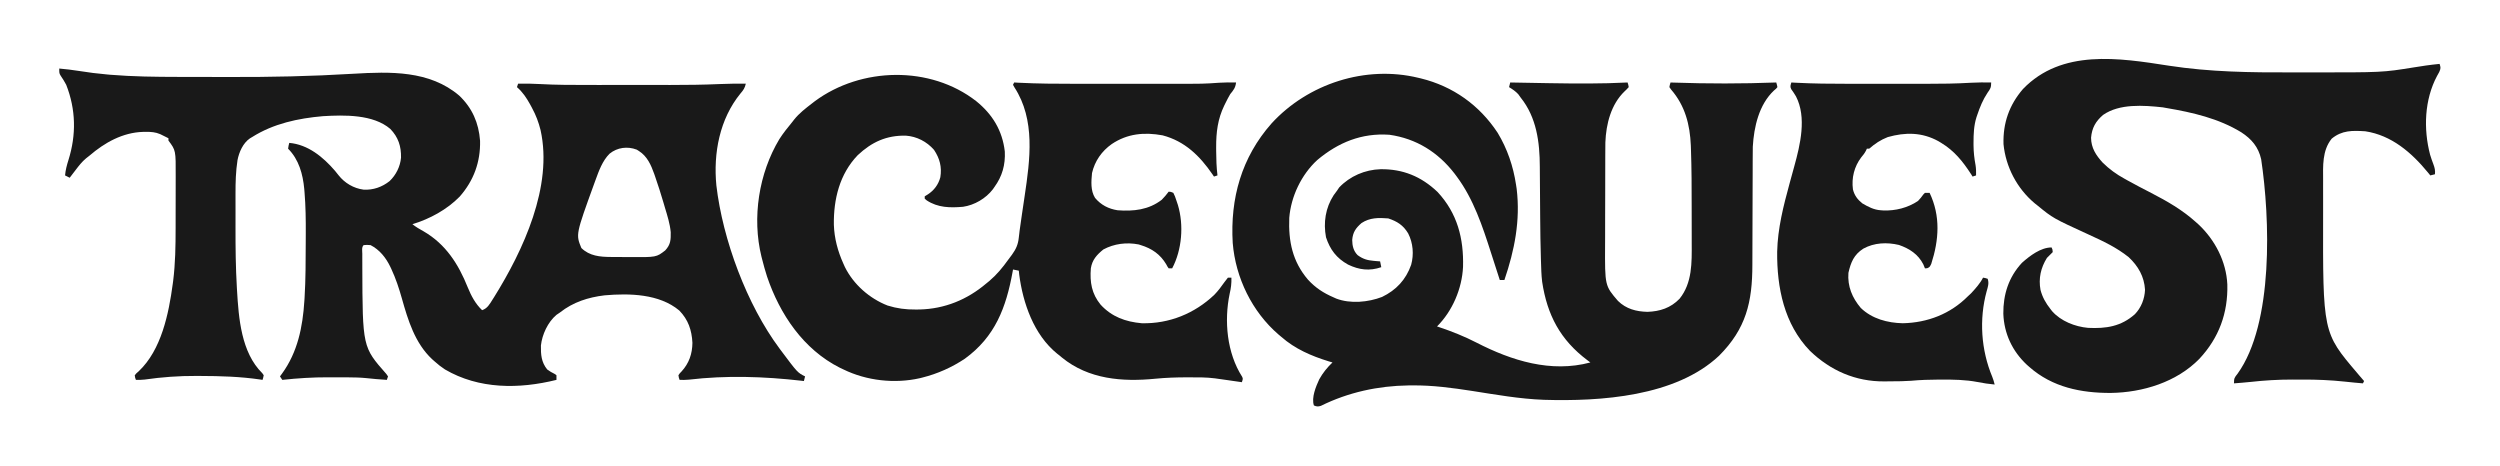
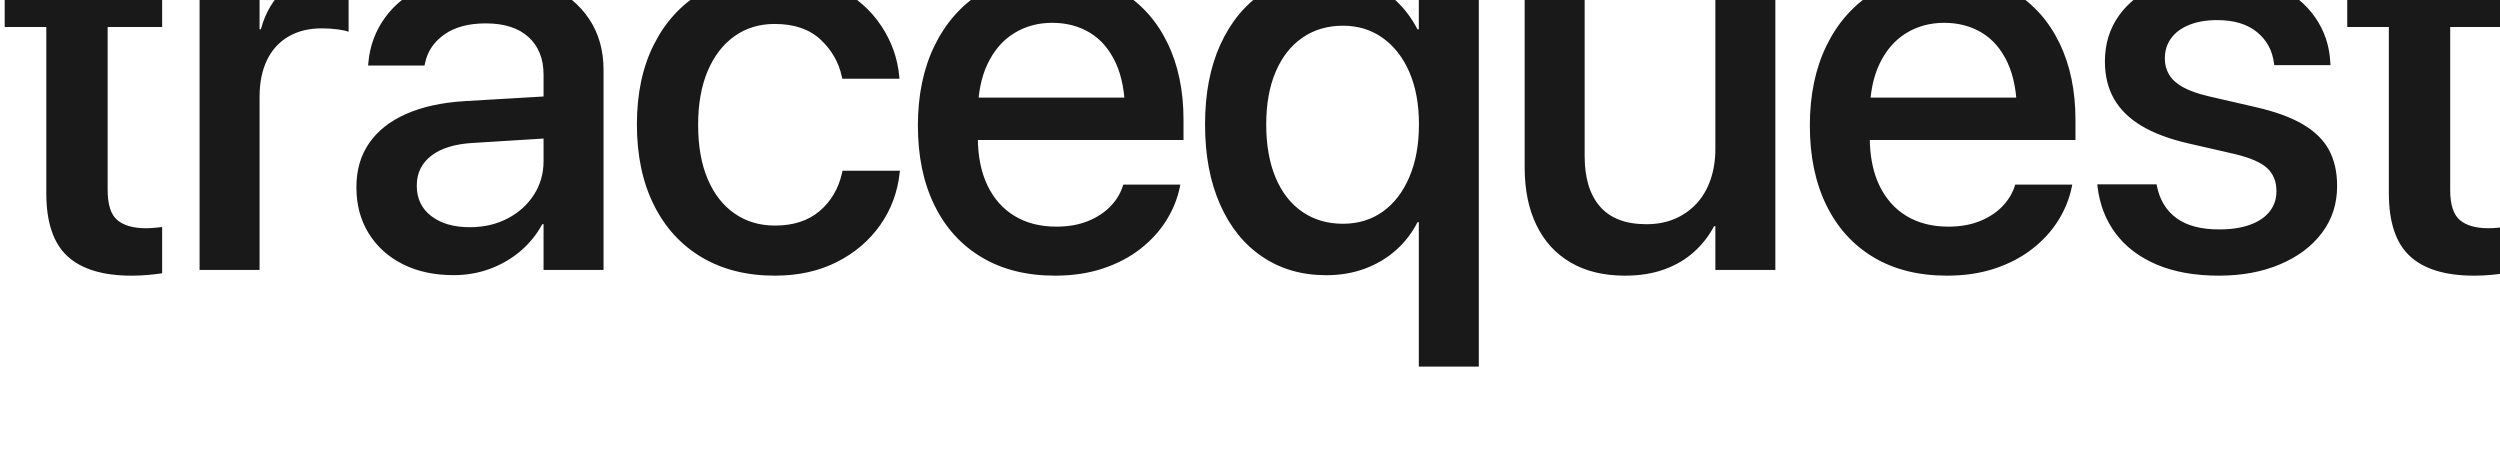
- <svg xmlns="http://www.w3.org/2000/svg" viewBox="0 0 2152 401" width="2152" height="401" fill="#191919">
-   <path d="M0 0 C35.41 5.46 70.39 5.92 106.16 5.79 C111.3 5.78 116.44 5.78 121.59 5.79 C183.91 5.83 183.91 5.83 211.39 1.41 C213.64 1.06 215.9 0.72 218.15 0.37 C218.66 0.29 218.66 0.29 221.24 -0.11 C225.19 -0.69 229.16 -1.12 233.14 -1.53 C234.14 1.61 234.24 2.23 232.84 5.43 C232.53 5.99 232.53 5.99 230.95 8.84 C220.05 29.31 219.15 54.47 224.97 76.66 C225.82 79.43 226.72 82.08 227.76 84.77 C228.98 88.05 229.46 90.04 229.14 93.47 C227.82 93.8 226.5 94.13 225.14 94.47 C224.8 94.06 224.8 94.06 223.12 91.98 C209.08 74.87 191.84 59.89 169.14 56.47 C158.13 55.8 149.13 55.52 140.26 62.84 C131.94 73.12 132.83 86.48 132.87 99.04 C132.87 100.66 132.87 102.27 132.86 103.88 C132.86 107.26 132.87 110.63 132.87 114.01 C132.89 118.24 132.88 122.46 132.87 126.69 C132.63 229.77 132.63 229.77 162.14 264.47 C162.72 265.16 163.31 265.86 163.91 266.57 C165.31 268.22 166.72 269.84 168.14 271.47 C167.81 272.13 167.48 272.79 167.14 273.47 C165.74 273.35 164.34 273.22 162.95 273.09 C161.97 273.01 160.99 272.92 159.98 272.83 C157.21 272.57 154.45 272.29 151.69 271.98 C139.45 270.66 127.35 270.15 115.05 270.21 C112.14 270.22 109.22 270.21 106.31 270.2 C94.22 270.19 82.34 270.9 70.33 272.24 C65.6 272.74 60.87 273.1 56.14 273.47 C56.14 269 56.56 268.54 59.2 265.22 C90.49 221.85 87.12 130.88 79.54 80.52 C77.17 70.02 71.39 63.22 62.45 57.36 C42.94 45.41 20.44 40.25 -1.86 36.47 C-2.98 36.27 -4.09 36.07 -5.24 35.86 C-21.59 34.1 -42.43 32.53 -56.55 42.41 C-62.97 47.94 -66.14 53.58 -66.88 62.01 C-66.81 70.82 -62.62 77.17 -56.86 83.47 C-51.17 89.07 -45.23 93.39 -38.24 97.22 C-37.79 97.47 -37.79 97.47 -35.52 98.75 C-28.77 102.5 -21.92 106.06 -15.05 109.59 C-1.36 116.66 11.63 124.12 23.14 134.47 C23.99 135.23 24.84 135.98 25.71 136.76 C39.87 150.07 49.5 168.69 50.42 188.25 C51.08 212.9 43.17 234.35 26.36 252.34 C6.77 272.42 -22.42 281.33 -49.92 281.71 C-75.41 281.79 -100.12 276.84 -119.86 259.47 C-120.24 259.14 -120.24 259.14 -122.13 257.48 C-134.67 245.78 -141.79 230.57 -142.4 213.52 C-142.55 196.96 -137.81 181.99 -126.35 169.68 C-119.54 163.62 -110.18 156.47 -100.86 156.47 C-100.05 158.16 -100.05 158.16 -99.86 160.47 C-101.51 162.16 -103.18 163.82 -104.86 165.47 C-110.18 173.99 -112.21 183.12 -110.4 193.02 C-108.74 199.34 -105.89 204.35 -101.86 209.47 C-101.39 210.09 -100.91 210.7 -100.41 211.34 C-92.83 219.93 -80.7 224.67 -69.47 225.69 C-54.01 226.44 -41.05 224.54 -29.12 213.91 C-23.72 208.29 -20.74 200.68 -20.43 192.91 C-21.07 181.61 -26.29 172.49 -34.49 164.84 C-44.86 156.51 -56.72 150.95 -68.74 145.47 C-99.6 131.32 -99.6 131.32 -112.86 120.47 C-113.73 119.78 -114.59 119.1 -115.48 118.39 C-130.62 105.67 -140.32 87.21 -142.25 67.52 C-142.77 49.43 -137.34 33.85 -125.49 20.09 C-92.19 -14.45 -42.91 -6.71 0 0 Z " transform="translate(1866.865,56.53072)" />
-   <path d="M0 0 C5.64 0.51 11.23 1.15 16.82 2.05 C25 3.38 33.18 4.4 41.44 5.12 C42.28 5.2 43.12 5.28 43.99 5.35 C63.46 6.96 82.93 7.17 102.45 7.2 C103.81 7.21 105.16 7.21 106.52 7.21 C112.93 7.23 119.34 7.23 125.75 7.24 C132.25 7.24 138.74 7.25 145.24 7.28 C181.3 7.42 217.11 6.68 253.12 4.49 C284.73 2.62 318.77 1.5 344.31 23.31 C355.51 33.97 361.09 46.78 362.24 62.18 C362.65 80.45 356.83 96.39 344.75 110.19 C333.73 121.47 319.01 129.42 304 134 C307.05 136.41 310.22 138.26 313.62 140.12 C332.75 151.21 343.63 168.38 351.63 188.35 C354.61 195.65 358.21 202.52 364 208 C368.56 206.5 370.5 202.79 372.94 198.94 C373.17 198.57 373.17 198.57 374.37 196.69 C399.38 156.54 425.11 101.4 414.31 52.94 C412.64 46.26 410.3 40.04 407 34 C406.45 32.97 405.9 31.94 405.34 30.88 C402.12 25.1 398.98 20.37 394 16 C394.33 15.01 394.66 14.02 395 13 C401.25 12.88 407.45 13 413.68 13.35 C427.79 14.14 441.88 14.15 456.01 14.13 C458.67 14.13 461.33 14.13 464 14.14 C469.55 14.14 475.1 14.14 480.65 14.13 C486.99 14.12 493.33 14.13 499.66 14.13 C505.18 14.14 510.7 14.14 516.22 14.13 C519.48 14.13 522.75 14.13 526.01 14.14 C540.26 14.15 554.48 13.98 568.72 13.35 C576.15 13.03 583.56 12.95 591 13 C590.2 16.72 588.88 18.6 586.38 21.5 C568.46 43.48 562.95 72.81 565.65 100.58 C571.12 147.36 591.87 203.24 620 241 C620.42 241.56 620.83 242.12 621.26 242.7 C635.54 261.77 635.54 261.77 642 265 C641.67 266.32 641.34 267.64 641 269 C640.24 268.91 639.47 268.82 638.68 268.72 C606.7 265.06 573.96 264.02 541.93 267.81 C539.28 268.07 536.66 268.07 534 268 C533.33 266.2 533.33 266.2 533 264 C534.07 262.36 534.07 262.36 535.69 260.75 C542.13 253.71 544.92 245.61 545.04 236.08 C544.45 225.1 541.48 216.27 533.74 208.29 C516.49 193.87 490.83 193.38 469.46 195.22 C455.27 196.92 442.28 201.07 431 210 C429.97 210.7 428.94 211.4 427.88 212.12 C420.52 218.43 415.66 228.97 414.63 238.39 C414.48 246.23 414.96 252.71 420 259 C422.08 260.56 424.07 261.76 426.43 262.87 C426.95 263.24 427.46 263.61 428 264 C428 265.32 428 266.64 428 268 C395.8 276 361.25 276.14 332 259 C328.77 256.88 325.86 254.6 323 252 C322.32 251.4 321.63 250.79 320.93 250.17 C306.21 236.4 300.22 216.66 294.92 197.84 C292.47 189.2 289.75 180.89 285.95 172.73 C285.79 172.39 285.79 172.39 284.97 170.64 C281.18 162.82 275.84 156.05 268 152 C264.75 151.75 264.75 151.75 262 152 C260.13 153.87 260.87 157.02 260.87 159.51 C260.87 160.18 260.86 160.85 260.86 161.53 C260.86 163.73 260.87 165.93 260.88 168.12 C260.88 168.87 260.88 169.62 260.88 170.39 C261.09 239.72 261.09 239.72 281.52 262.87 C282.01 263.57 282.5 264.28 283 265 C282.67 265.99 282.34 266.98 282 268 C280.04 267.86 278.08 267.71 276.12 267.56 C275.03 267.48 273.94 267.4 272.82 267.32 C270 267.08 267.2 266.8 264.39 266.49 C259.23 265.97 254.13 265.84 248.95 265.83 C248.02 265.83 247.09 265.83 246.13 265.82 C244.16 265.82 242.19 265.81 240.23 265.81 C237.3 265.81 234.37 265.79 231.44 265.78 C218.19 265.74 205.17 266.56 192 268 C191.67 267.5 191.67 267.5 190 265 C190.59 264.2 191.18 263.4 191.79 262.58 C205.22 244.09 209.57 222.51 211 200 C211.06 199.15 211.11 198.29 211.17 197.41 C212.15 181.41 212.12 165.36 212.18 149.34 C212.18 146.98 212.19 144.63 212.21 142.27 C212.27 130.27 212.13 118.35 211.13 106.38 C211.09 105.92 211.09 105.92 210.9 103.6 C209.7 90.87 206.28 78.28 197 69 C197.38 66.37 197.38 66.37 198 64 C214.1 65.4 227.13 76.14 237.32 87.98 C238.39 89.27 239.44 90.57 240.46 91.89 C245.73 98.57 253.45 103.16 261.98 104.25 C270.23 104.71 277.93 102.01 284.38 96.88 C289.89 91.63 293.52 84.34 294.2 76.74 C294.39 66.93 291.88 59.16 285 52 C270.23 39.32 245.32 39.91 227 41 C205.57 42.85 184.39 47.39 166 59 C165.37 59.37 164.74 59.75 164.09 60.13 C158.16 64.23 154.8 71.93 153.45 78.81 C151.96 88.49 151.71 97.91 151.73 107.67 C151.73 109.36 151.73 111.06 151.73 112.75 C151.73 116.29 151.73 119.83 151.74 123.37 C151.75 127.79 151.74 132.22 151.73 136.64 C151.69 154.03 151.88 171.37 152.9 188.73 C152.94 189.41 152.98 190.1 153.02 190.8 C154.45 214.88 156.6 244.37 174.78 262.25 C175.18 262.82 175.58 263.4 176 264 C175.58 266.11 175.58 266.11 175 268 C174.42 267.91 173.84 267.82 173.24 267.72 C155.94 265.16 138.78 264.67 121.31 264.62 C120.25 264.62 119.19 264.61 118.09 264.6 C103.02 264.52 88.38 265.59 73.46 267.73 C70.95 268.01 68.52 268.05 66 268 C65.29 266.21 65.29 266.21 65 264 C66.37 262.32 66.37 262.32 68.44 260.56 C87.91 242.21 94.25 211.05 97.69 185.5 C97.81 184.62 97.93 183.75 98.05 182.85 C99.94 167.81 100.16 152.66 100.17 137.53 C100.17 135.83 100.17 134.13 100.18 132.43 C100.18 128.91 100.19 125.39 100.19 121.87 C100.19 117.38 100.2 112.89 100.22 108.4 C100.23 104.91 100.23 101.41 100.23 97.92 C100.23 96.26 100.23 94.61 100.24 92.95 C100.34 70.45 100.34 70.45 94 62 C94 61.34 94 60.68 94 60 C92.68 59.31 91.34 58.65 90 58 C89.48 57.75 89.48 57.75 86.88 56.46 C82.75 54.71 79 54.46 74.56 54.5 C73.78 54.51 73 54.51 72.19 54.52 C54.6 55.04 39.1 63.73 26 75 C25.52 75.38 25.52 75.38 23.08 77.29 C19.56 80.22 16.88 83.67 14.12 87.31 C13.63 87.96 13.13 88.6 12.62 89.27 C11.41 90.84 10.2 92.42 9 94 C7.68 93.34 6.36 92.68 5 92 C5.43 87.33 6.52 83.16 7.94 78.69 C14.75 56.94 14.34 35.3 6 14 C4.5 11.22 2.94 8.61 1.14 6.02 C0 4 0 4 0 0 Z M473.73 73.29 C467.62 79.34 464.5 88.07 461.62 96 C461.44 96.51 461.44 96.51 460.49 99.08 C444.62 142.78 444.62 142.78 449.44 154.5 C456.47 161.36 465.46 162.15 474.82 162.2 C475.67 162.21 476.52 162.21 477.4 162.22 C479.2 162.23 481 162.24 482.81 162.24 C485.53 162.25 488.25 162.28 490.97 162.31 C514 162.45 514 162.45 521.62 156.56 C526.27 151.55 526.47 147.52 526.36 140.83 C525.68 133.56 523.49 126.72 521.38 119.75 C520.94 118.27 520.51 116.78 520.08 115.3 C517.86 107.72 515.45 100.21 512.86 92.75 C512.74 92.41 512.74 92.41 512.13 90.65 C509.41 83 506.08 75.47 499 71 C498.69 70.8 498.69 70.8 497.12 69.81 C489.16 66.77 480.39 67.87 473.73 73.29 Z " transform="translate(51,59)" />
-   <path d="M0 0 C0.7 0.17 1.4 0.33 2.11 0.5 C29.77 7.3 52.5 23.51 68.16 47.28 C76.48 61.01 81.63 76.15 84 92 C84.18 93.19 84.37 94.37 84.55 95.59 C87.82 122.79 82.73 148.4 74 174 C72.68 174 71.36 174 70 174 C69.61 172.78 69.21 171.55 68.81 170.29 C67.33 165.68 65.84 161.06 64.35 156.45 C63.71 154.47 63.07 152.49 62.43 150.5 C55.15 127.8 47.39 104.32 33 85 C32.35 84.13 31.71 83.26 31.04 82.37 C16.85 64.03 -1.82 52.29 -25 49 C-48.89 47.37 -68.88 55.52 -87.1 70.75 C-100.76 83.33 -109.73 102.08 -111.2 120.55 C-111.97 140.73 -108.49 158.09 -95.02 173.82 C-88.5 180.85 -81.82 185.18 -73 189 C-72.24 189.34 -71.49 189.69 -70.71 190.04 C-58.55 194.64 -43.24 193.2 -31.34 188.61 C-19.09 182.7 -10.8 173.76 -6.28 160.95 C-3.82 152.03 -4.62 142.17 -8.84 133.93 C-13.1 126.83 -18.25 123.58 -26 121 C-34.35 120.35 -41.84 120.28 -49 125 C-54.04 129.4 -56.45 132.92 -57.02 139.52 C-56.98 144.49 -55.95 149.07 -52.34 152.64 C-47.83 155.97 -43.9 157.1 -38.31 157.56 C-37.32 157.65 -36.32 157.73 -35.3 157.82 C-34.54 157.88 -33.78 157.94 -33 158 C-32.84 158.82 -32.84 158.82 -32 163 C-42.13 166.45 -50.98 165.37 -60.61 160.75 C-70.52 155.23 -76.06 147.91 -79.58 137.23 C-81.95 124.55 -80.01 111.9 -73 101.06 C-72.01 99.7 -71.01 98.34 -70 97 C-69.42 96.13 -68.85 95.27 -68.25 94.38 C-58.97 84.58 -45.99 79.06 -32.62 78.66 C-13.47 78.41 2.39 84.86 16.4 98.21 C33.53 116.6 39.05 138.34 38.38 162.77 C37.48 181.43 29.34 200.66 16 214 C16.54 214.18 17.08 214.36 17.64 214.54 C28.87 218.32 39.59 222.57 50.12 228 C80.27 243.49 114.11 254.11 148 245 C147.15 244.37 146.31 243.74 145.44 243.09 C122.14 225.6 110.82 204.25 106.48 175.54 C105.76 169.56 105.64 163.54 105.46 157.52 C105.45 157.19 105.45 157.19 105.4 155.51 C105.03 143.79 104.88 132.06 104.79 120.32 C104.77 118.62 104.76 116.92 104.75 115.22 C104.69 108.28 104.63 101.35 104.6 94.41 C104.58 90.08 104.54 85.75 104.5 81.42 C104.48 79.81 104.48 78.2 104.47 76.59 C104.42 55.34 101.7 34.07 88 17 C87.32 16.05 86.64 15.1 85.94 14.12 C83.58 11.54 80.97 9.83 78 8 C78.33 6.68 78.66 5.36 79 4 C79.76 4.01 80.53 4.03 81.31 4.04 C91 4.23 100.69 4.4 110.38 4.56 C110.76 4.57 110.76 4.57 112.7 4.6 C135.15 4.97 157.56 5.17 180 4 C180.63 5.86 180.63 5.86 181 8 C178.94 10.25 178.94 10.25 177.53 11.54 C165.75 22.8 161.5 39.78 160.9 55.58 C160.86 58.45 160.84 61.31 160.84 64.17 C160.83 65.25 160.83 66.33 160.82 67.45 C160.81 71 160.8 74.55 160.8 78.11 C160.79 79.33 160.79 80.55 160.79 81.81 C160.77 88.27 160.76 94.73 160.76 101.19 C160.75 107.83 160.73 114.47 160.7 121.12 C160.68 126.25 160.68 131.39 160.68 136.53 C160.67 138.97 160.67 141.42 160.65 143.87 C160.48 178.94 160.48 178.94 171.75 192.03 C178.78 198.94 187.45 201.19 197.12 201.44 C207.88 201.07 217.13 198.07 224.75 190.18 C235.79 176.49 235.3 158.99 235.23 142.3 C235.23 140.5 235.23 138.7 235.23 136.9 C235.23 133.14 235.22 129.38 235.21 125.61 C235.19 120.88 235.19 116.14 235.19 111.4 C235.19 94.72 235.16 78.05 234.57 61.38 C234.53 60.33 234.49 59.28 234.46 58.2 C233.71 40.3 229.53 24 217.56 10.19 C217.3 9.83 217.3 9.83 216 8 C216.4 5.86 216.4 5.86 217 4 C217.86 4.03 218.72 4.06 219.6 4.09 C249.12 5.11 278.49 5.12 308 4 C308.57 5.91 308.57 5.91 309 8 C307.85 9.43 307.85 9.43 306.06 10.88 C293.12 23.02 288.81 42.14 287.81 59.22 C287.74 62.54 287.72 65.85 287.73 69.17 C287.72 70.42 287.72 71.66 287.71 72.95 C287.7 75.63 287.7 78.31 287.7 80.99 C287.69 85.25 287.67 89.5 287.65 93.76 C287.61 104.33 287.57 114.9 287.55 125.46 C287.54 133.69 287.51 141.92 287.47 150.14 C287.45 153.67 287.44 157.2 287.44 160.74 C287.45 193.04 282.04 215.92 258.75 239.25 C221.25 274.48 156.62 278.61 108.07 277.16 C87.29 276.41 66.65 272.72 46.13 269.51 C29.12 266.87 12.06 264.59 -5.19 264.75 C-5.74 264.75 -5.74 264.75 -8.51 264.77 C-34.72 265.12 -60.38 270.67 -83.95 282.34 C-86.42 283.13 -87.63 283.05 -90 282 C-92.25 275.26 -88.27 265.75 -85.38 259.49 C-82.17 253.8 -78.69 249.5 -74 245 C-74.55 244.84 -74.55 244.84 -77.34 244 C-92.15 239.42 -106.26 233.36 -118 223 C-118.79 222.34 -119.59 221.67 -120.41 220.99 C-143.18 201.41 -157.43 172.13 -159.87 142.17 C-162.15 103.78 -152.29 68.51 -126.51 39.31 C-95.1 4.98 -45.41 -11.08 0 0 Z " transform="translate(1221,67)" />
-   <path d="M0 0 C14.03 11.32 22.58 25.34 24.65 43.39 C25.2 54.8 22.43 64.75 15.71 73.95 C15.49 74.27 15.49 74.27 14.37 75.88 C8.32 83.79 -1.45 89.52 -11.29 90.95 C-22.38 91.92 -32.99 91.78 -42.58 85.44 C-43.14 84.95 -43.71 84.46 -44.29 83.95 C-44.29 83.29 -44.29 82.63 -44.29 81.95 C-43.42 81.42 -42.56 80.88 -41.67 80.33 C-36.22 76.83 -32.49 71.79 -30.85 65.52 C-29.41 56.72 -31.35 49.36 -36.29 41.95 C-42.54 34.82 -51.08 30.41 -60.54 29.72 C-77.23 29.39 -89.85 35.18 -101.97 46.54 C-117.58 62.78 -122.83 84.51 -122.5 106.44 C-122.1 118.19 -119.13 129.25 -114.29 139.95 C-113.87 140.89 -113.45 141.82 -113.02 142.78 C-105.58 157.8 -91.84 169.88 -76.29 175.95 C-68.19 178.49 -60.57 179.48 -52.1 179.39 C-51.01 179.38 -49.92 179.37 -48.8 179.36 C-27.22 178.89 -7.74 170.94 8.71 156.95 C9.57 156.26 10.42 155.56 11.31 154.84 C17.7 149.43 22.72 143.32 27.57 136.54 C28.62 135.07 29.72 133.64 30.82 132.2 C34.26 127.42 36.05 123.5 36.67 117.61 C36.83 116.28 36.99 114.94 37.15 113.61 C37.23 112.87 37.32 112.14 37.41 111.38 C37.99 106.71 38.71 102.06 39.4 97.41 C39.71 95.33 40.02 93.24 40.33 91.16 C40.8 87.95 41.28 84.75 41.75 81.54 C46.39 50.42 51.09 16.05 32.97 -11.79 C32.55 -12.53 32.14 -13.28 31.71 -14.05 C32.04 -14.71 32.37 -15.37 32.71 -16.05 C34 -15.98 35.29 -15.9 36.62 -15.83 C52.92 -15 69.2 -14.9 85.52 -14.91 C89.3 -14.91 93.07 -14.91 96.85 -14.91 C103.18 -14.91 109.51 -14.91 115.84 -14.92 C123.11 -14.92 130.38 -14.92 137.64 -14.91 C143.95 -14.91 150.25 -14.91 156.56 -14.91 C160.29 -14.91 164.03 -14.91 167.77 -14.91 C195.7 -14.89 195.7 -14.89 209.23 -15.83 C214.06 -16.13 218.87 -16.14 223.71 -16.05 C223.2 -11.55 221.54 -9.49 218.71 -6.05 C217.23 -3.57 215.93 -1.01 214.65 1.58 C214.3 2.28 213.95 2.99 213.58 3.72 C207.94 15.38 206.53 26.79 206.58 39.64 C206.59 40.71 206.59 41.77 206.59 42.87 C206.63 49.94 206.85 56.93 207.71 63.95 C207.21 64.12 207.21 64.12 204.71 64.95 C204.29 64.33 203.86 63.7 203.42 63.05 C192.53 47.15 179.59 34.47 160.45 29.45 C144.81 26.6 130.23 27.88 116.71 36.95 C108.06 43.06 102.08 51.6 99.71 61.95 C99.05 69.14 98.38 76.96 102.33 83.31 C107.47 89.42 113.88 92.71 121.71 93.95 C135.47 94.98 148.45 93.62 159.71 84.95 C161.95 82.72 163.79 80.48 165.71 77.95 C167.54 78.03 167.54 78.03 169.71 78.95 C171.16 81.94 171.16 81.94 172.4 85.7 C172.61 86.32 172.61 86.32 173.66 89.44 C178.83 106.73 177.17 128 168.71 143.95 C167.72 143.95 166.73 143.95 165.71 143.95 C164.64 142.49 164.64 142.49 163.58 140.45 C158.46 131.83 151.2 126.85 141.71 123.95 C141.1 123.76 140.49 123.57 139.86 123.37 C129.45 121.35 118.75 122.7 109.46 127.7 C103.84 132.3 99.88 136.57 98.71 143.95 C97.77 155.86 99.4 165.79 107.09 175.18 C116.64 185.63 128.56 189.97 142.56 191.2 C166.17 191.76 188.11 182.81 205.08 166.63 C208.26 163.35 211 159.72 213.6 155.97 C214.58 154.58 215.64 153.26 216.71 151.95 C217.7 151.95 218.69 151.95 219.71 151.95 C219.86 156.85 219.34 161.01 218.21 165.77 C213.31 189.21 215.83 216.74 228.89 237.18 C229.71 238.95 229.71 238.95 228.71 241.95 C228.12 241.87 227.53 241.78 226.93 241.69 C224.21 241.3 221.49 240.91 218.77 240.52 C217.85 240.38 216.92 240.25 215.97 240.11 C213.22 239.71 210.46 239.33 207.71 238.95 C207.35 238.9 207.35 238.9 205.54 238.64 C198.25 237.69 190.93 237.76 183.58 237.77 C182.88 237.77 182.18 237.77 181.45 237.76 C172.36 237.77 163.39 238.06 154.33 238.95 C125.93 241.77 96.81 239.5 73.82 220.72 C73.47 220.43 73.47 220.43 71.71 218.95 C71.06 218.44 70.4 217.94 69.73 217.41 C49.63 201.14 40.21 173.9 37.02 149.08 C36.92 148.05 36.82 147.02 36.71 145.95 C35.06 145.62 33.41 145.29 31.71 144.95 C31.59 145.63 31.47 146.3 31.35 147 C25.78 177.7 16.33 202.81 -9.77 221.75 C-20.93 229.19 -33.28 234.7 -46.29 237.95 C-46.99 238.13 -47.7 238.31 -48.43 238.49 C-70.11 243.42 -94.36 240.71 -114.29 230.95 C-115.32 230.46 -116.36 229.97 -117.42 229.47 C-148.73 213.68 -169 183.52 -180.02 151 C-181.62 146.03 -183.01 141.02 -184.29 135.95 C-184.47 135.26 -184.65 134.57 -184.83 133.85 C-193.06 100.35 -187.11 62.14 -169.41 32.71 C-166.08 27.5 -162.21 22.72 -158.29 17.95 C-157.77 17.28 -157.25 16.6 -156.71 15.91 C-152.34 10.41 -146.82 6.22 -141.29 1.95 C-140.51 1.34 -139.73 0.73 -138.92 0.11 C-99 -29.45 -39.47 -30.72 0 0 Z " transform="translate(840.29,87.0459)" />
-   <path d="M0 0 C0.64 0.04 0.64 0.04 3.86 0.21 C18.93 1 33.96 1.15 49.04 1.13 C51.58 1.13 54.13 1.13 56.67 1.14 C61.96 1.14 67.26 1.14 72.55 1.13 C78.61 1.12 84.67 1.13 90.73 1.13 C96.63 1.14 102.54 1.14 108.45 1.13 C110.93 1.13 113.41 1.13 115.89 1.14 C128.89 1.15 141.83 1 154.81 0.22 C160.54 -0.11 166.26 -0.09 172 0 C172 4.51 171.33 5.37 168.81 8.94 C164.82 14.97 162.31 21.17 160 28 C159.76 28.69 159.53 29.38 159.29 30.1 C157.1 37.11 156.81 44.4 156.81 51.69 C156.81 52.08 156.81 52.08 156.81 54.05 C156.86 59.88 157.47 65.47 158.56 71.2 C159.03 74.18 159.07 77 159 80 C158.01 80.33 157.02 80.66 156 81 C155.53 80.25 155.05 79.5 154.57 78.73 C147.55 67.87 140.19 58.78 129 52 C128.61 51.76 128.61 51.76 126.64 50.57 C112.49 42.76 98.14 42.73 83 47 C76.79 49.42 71.98 52.64 67 57 C66.34 57 65.68 57 65 57 C64.73 57.59 64.46 58.18 64.18 58.78 C63.02 60.97 61.72 62.61 60.12 64.5 C54.1 72.45 51.72 82.13 53 92 C54.26 97.14 56.9 100.69 61 104 C66.08 107.01 71.03 109.63 77 110 C77.71 110.05 78.43 110.1 79.16 110.15 C89.57 110.57 100.31 107.85 109 102 C110.74 100.2 112.22 98.41 113.65 96.36 C114.09 95.91 114.54 95.46 115 95 C116.32 95 117.64 95 119 95 C128.54 115.01 127.09 135.52 120.41 156.18 C119 159 119 159 116.84 159.91 C116.23 159.94 115.62 159.97 115 160 C114.53 158.84 114.05 157.69 113.56 156.5 C109.15 147.84 101.61 142.96 92.6 139.85 C82.31 137.42 71.41 137.84 62 143 C53.88 148.18 51.19 154.74 49.12 163.88 C48.24 175.46 52.35 185.34 59.78 194.1 C69.5 203.46 82.74 206.94 95.88 207.25 C117.26 206.81 136.91 199.2 152 184 C152.89 183.18 153.77 182.35 154.69 181.5 C158.46 177.42 162.5 172.99 165 168 C166.94 168.31 166.94 168.31 169 169 C170.32 172.96 169.2 175.8 168.12 179.69 C161.5 203.89 163.31 230.31 172.95 253.4 C173.84 255.61 174.45 257.69 175 260 C170.01 259.52 165.15 258.85 160.23 257.84 C149.86 255.84 139.58 255.72 129.06 255.75 C128.31 255.75 127.56 255.75 126.78 255.75 C118.84 255.78 110.98 256.03 103.06 256.77 C97.45 257.19 91.82 257.22 86.19 257.24 C84.13 257.25 82.08 257.28 80.02 257.31 C55.33 257.51 33.65 248.03 16 231 C-6.2 208.04 -12.52 176.53 -12.21 145.66 C-11.75 125.5 -6.8 106.23 -1.52 86.88 C-1.3 86.06 -1.08 85.25 -0.85 84.41 C0.26 80.32 1.38 76.23 2.52 72.14 C7.65 53.61 13.31 30.06 4 12 C2.69 9.83 1.37 7.75 -0.14 5.72 C-1.27 3.45 -0.69 2.37 0 0 Z " transform="translate(1542,71)" />
+ <svg xmlns="http://www.w3.org/2000/svg" viewBox="0 0 442.18 81.82" width="442" height="82" fill="#191919">
+   <path d="M23.27 48.65Q15.66 48.65 11.93 45.21Q8.19 41.77 8.19 34.08L8.19 4.67L0.83 4.67L0.83 -3.72L8.19 -3.72L8.19 -17.09L19.04 -17.09L19.04 -3.72L28.68 -3.72L28.68 4.67L19.04 4.67L19.04 33.47Q19.04 37.38 20.75 38.82Q22.46 40.26 25.82 40.26Q26.66 40.26 27.38 40.18Q28.09 40.11 28.68 40.05L28.68 48.23Q27.74 48.37 26.32 48.51Q24.89 48.65 23.27 48.65ZM35.30 47.64L35.30 -3.72L45.91 -3.72L45.91 5.07L46.14 5.07Q47.37 0.52 50.48 -2.11Q53.59 -4.73 57.98 -4.73Q59.13 -4.73 60.10 -4.60Q61.06 -4.46 61.66 -4.31L61.66 5.52Q61.03 5.26 59.74 5.09Q58.45 4.91 56.89 4.91Q53.53 4.91 51.05 6.34Q48.57 7.77 47.24 10.49Q45.91 13.20 45.91 17.04L45.91 47.64ZM80.20 48.56Q75.10 48.56 71.23 46.61Q67.36 44.66 65.20 41.15Q63.04 37.65 63.04 33.05L63.04 32.96Q63.04 28.45 65.30 25.20Q67.55 21.94 71.83 20.05Q76.12 18.15 82.18 17.78L101.57 16.64L101.57 24.06L83.58 25.18Q78.86 25.46 76.29 27.43Q73.72 29.41 73.72 32.69L73.72 32.78Q73.72 36.15 76.28 38.11Q78.84 40.08 83.10 40.08Q86.81 40.08 89.75 38.55Q92.69 37.03 94.41 34.38Q96.14 31.72 96.14 28.41L96.14 13.10Q96.14 8.88 93.49 6.46Q90.84 4.03 85.93 4.03Q81.38 4.03 78.61 5.98Q75.84 7.93 75.18 11.03L75.09 11.48L65.11 11.48L65.16 10.92Q65.56 6.48 68.15 2.94Q70.74 -0.60 75.32 -2.66Q79.91 -4.73 86.21 -4.73Q92.50 -4.73 97.09 -2.63Q101.69 -0.53 104.22 3.28Q106.75 7.09 106.75 12.24L106.75 47.64L96.14 47.64L96.14 39.55L95.91 39.55Q94.43 42.29 92.04 44.32Q89.65 46.34 86.64 47.45Q83.63 48.56 80.20 48.56ZM137.03 48.65Q129.57 48.65 124.08 45.38Q118.60 42.11 115.63 36.10Q112.65 30.10 112.65 21.91L112.65 21.86Q112.65 13.72 115.67 7.74Q118.68 1.77 124.14 -1.48Q129.60 -4.73 136.92 -4.73Q143.55 -4.73 148.35 -2.19Q153.14 0.34 155.88 4.48Q158.62 8.62 159.06 13.45L159.09 13.82L148.98 13.82L148.89 13.42Q148.07 9.63 145.12 6.88Q142.17 4.13 137.00 4.13Q132.93 4.13 129.89 6.31Q126.85 8.48 125.16 12.47Q123.48 16.47 123.48 21.95L123.48 22.00Q123.48 27.61 125.18 31.59Q126.88 35.56 129.94 37.67Q133.00 39.79 137.07 39.79Q141.96 39.79 144.97 37.22Q147.99 34.65 148.93 30.50L149.02 30.09L159.18 30.09L159.13 30.43Q158.58 35.58 155.68 39.71Q152.77 43.83 148.01 46.24Q143.25 48.65 137.03 48.65ZM186.61 48.65Q179.07 48.65 173.63 45.40Q168.18 42.15 165.27 36.18Q162.35 30.22 162.35 22.12L162.35 22.07Q162.35 14.04 165.28 8.00Q168.22 1.97 173.53 -1.38Q178.85 -4.73 186.06 -4.73Q193.26 -4.73 198.48 -1.51Q203.70 1.71 206.51 7.53Q209.33 13.34 209.33 21.07L209.33 24.66L167.61 24.66L167.61 17.16L204.20 17.16L199.00 24.13L199.00 20.05Q199.00 14.62 197.35 11.04Q195.70 7.46 192.80 5.70Q189.90 3.93 186.11 3.93Q182.33 3.93 179.35 5.78Q176.37 7.62 174.66 11.22Q172.95 14.82 172.95 20.05L172.95 24.15Q172.95 29.14 174.65 32.68Q176.34 36.22 179.46 38.10Q182.57 39.98 186.84 39.98Q189.96 39.98 192.35 39.03Q194.75 38.07 196.33 36.47Q197.91 34.87 198.55 32.93L198.68 32.55L208.77 32.55L208.66 33.06Q208.03 36.10 206.28 38.90Q204.53 41.70 201.70 43.91Q198.87 46.12 195.08 47.38Q191.29 48.65 186.61 48.65ZM250.95 64.73L250.95 39.19L250.72 39.19Q249.26 42.06 246.88 44.16Q244.50 46.27 241.38 47.42Q238.27 48.57 234.56 48.57Q228.11 48.57 223.28 45.31Q218.45 42.06 215.80 36.06Q213.14 30.07 213.14 21.92L213.14 21.87Q213.14 13.71 215.85 7.78Q218.55 1.84 223.40 -1.40Q228.25 -4.65 234.76 -4.65Q238.41 -4.65 241.46 -3.44Q244.50 -2.22 246.85 -0.04Q249.20 2.14 250.71 5.08L250.95 5.08L250.95 -3.72L261.56 -3.72L261.56 64.73ZM237.54 39.47Q241.57 39.47 244.58 37.32Q247.59 35.17 249.28 31.20Q250.97 27.24 250.97 21.93L250.97 21.88Q250.97 16.56 249.28 12.65Q247.58 8.75 244.56 6.60Q241.53 4.44 237.54 4.44Q233.40 4.44 230.33 6.58Q227.27 8.71 225.62 12.61Q223.96 16.52 223.96 21.87L223.96 21.92Q223.96 27.34 225.61 31.29Q227.26 35.23 230.33 37.35Q233.40 39.47 237.54 39.47ZM287.42 48.65Q281.79 48.65 277.81 46.33Q273.84 44.01 271.76 39.72Q269.67 35.43 269.67 29.54L269.67 -3.72L280.28 -3.72L280.28 27.50Q280.28 33.31 283.00 36.43Q285.72 39.55 291.19 39.55Q293.99 39.55 296.22 38.60Q298.46 37.64 300.07 35.90Q301.69 34.15 302.54 31.68Q303.40 29.22 303.40 26.24L303.40 -3.72L314.01 -3.72L314.01 47.64L303.40 47.64L303.40 39.90L303.17 39.90Q301.81 42.48 299.62 44.45Q297.43 46.43 294.37 47.54Q291.32 48.65 287.42 48.65ZM344.37 48.65Q336.82 48.65 331.38 45.40Q325.94 42.15 323.03 36.18Q320.11 30.22 320.11 22.12L320.11 22.07Q320.11 14.04 323.04 8.00Q325.97 1.97 331.29 -1.38Q336.61 -4.73 343.81 -4.73Q351.02 -4.73 356.24 -1.51Q361.46 1.71 364.27 7.53Q367.09 13.34 367.09 21.07L367.09 24.66L325.37 24.66L325.37 17.16L361.96 17.16L356.75 24.13L356.75 20.05Q356.75 14.62 355.11 11.04Q353.46 7.46 350.56 5.70Q347.66 3.93 343.87 3.93Q340.09 3.93 337.11 5.78Q334.13 7.62 332.42 11.22Q330.71 14.82 330.71 20.05L330.71 24.15Q330.71 29.14 332.40 32.68Q334.10 36.22 337.21 38.10Q340.33 39.98 344.60 39.98Q347.72 39.98 350.11 39.03Q352.51 38.07 354.09 36.47Q355.66 34.87 356.31 32.93L356.44 32.55L366.52 32.55L366.42 33.06Q365.79 36.10 364.04 38.90Q362.29 41.70 359.46 43.91Q356.63 46.12 352.84 47.38Q349.05 48.65 344.37 48.65ZM392.48 48.65Q386.06 48.65 381.44 46.68Q376.83 44.71 374.19 41.17Q371.56 37.64 371.00 32.94L370.96 32.50L381.44 32.50L381.54 32.97Q382.28 36.51 384.98 38.49Q387.68 40.47 392.52 40.47Q395.71 40.47 397.96 39.65Q400.21 38.84 401.42 37.32Q402.64 35.80 402.64 33.73L402.64 33.68Q402.64 31.18 401.03 29.66Q399.43 28.14 395.27 27.14L386.90 25.22Q382.01 24.08 378.77 22.15Q375.53 20.21 373.91 17.38Q372.30 14.55 372.30 10.80L372.30 10.75Q372.30 6.13 374.78 2.65Q377.27 -0.83 381.76 -2.78Q386.25 -4.73 392.15 -4.73Q398.22 -4.73 402.62 -2.66Q407.01 -0.59 409.47 2.94Q411.92 6.46 412.16 10.83L412.20 11.41L402.25 11.41L402.20 11.05Q401.77 7.67 399.19 5.56Q396.61 3.45 392.15 3.45Q389.30 3.45 387.22 4.29Q385.13 5.13 384.02 6.65Q382.90 8.17 382.90 10.22L382.90 10.27Q382.90 11.84 383.66 13.10Q384.42 14.37 386.10 15.31Q387.79 16.24 390.51 16.89L398.88 18.82Q404.13 20.01 407.31 21.88Q410.49 23.75 411.93 26.41Q413.37 29.08 413.37 32.78L413.37 32.83Q413.37 37.53 410.68 41.09Q407.99 44.66 403.26 46.65Q398.54 48.65 392.48 48.65ZM437.60 48.65Q429.99 48.65 426.26 45.21Q422.52 41.77 422.52 34.08L422.52 4.67L415.16 4.67L415.16 -3.72L422.52 -3.72L422.52 -17.09L433.37 -17.09L433.37 -3.72L443.00 -3.72L443.00 4.67L433.37 4.67L433.37 33.47Q433.37 37.38 435.08 38.82Q436.79 40.26 440.15 40.26Q440.99 40.26 441.71 40.18Q442.42 40.11 443.00 40.05L443.00 48.23Q442.07 48.37 440.65 48.51Q439.22 48.65 437.60 48.65Z" />
</svg>
